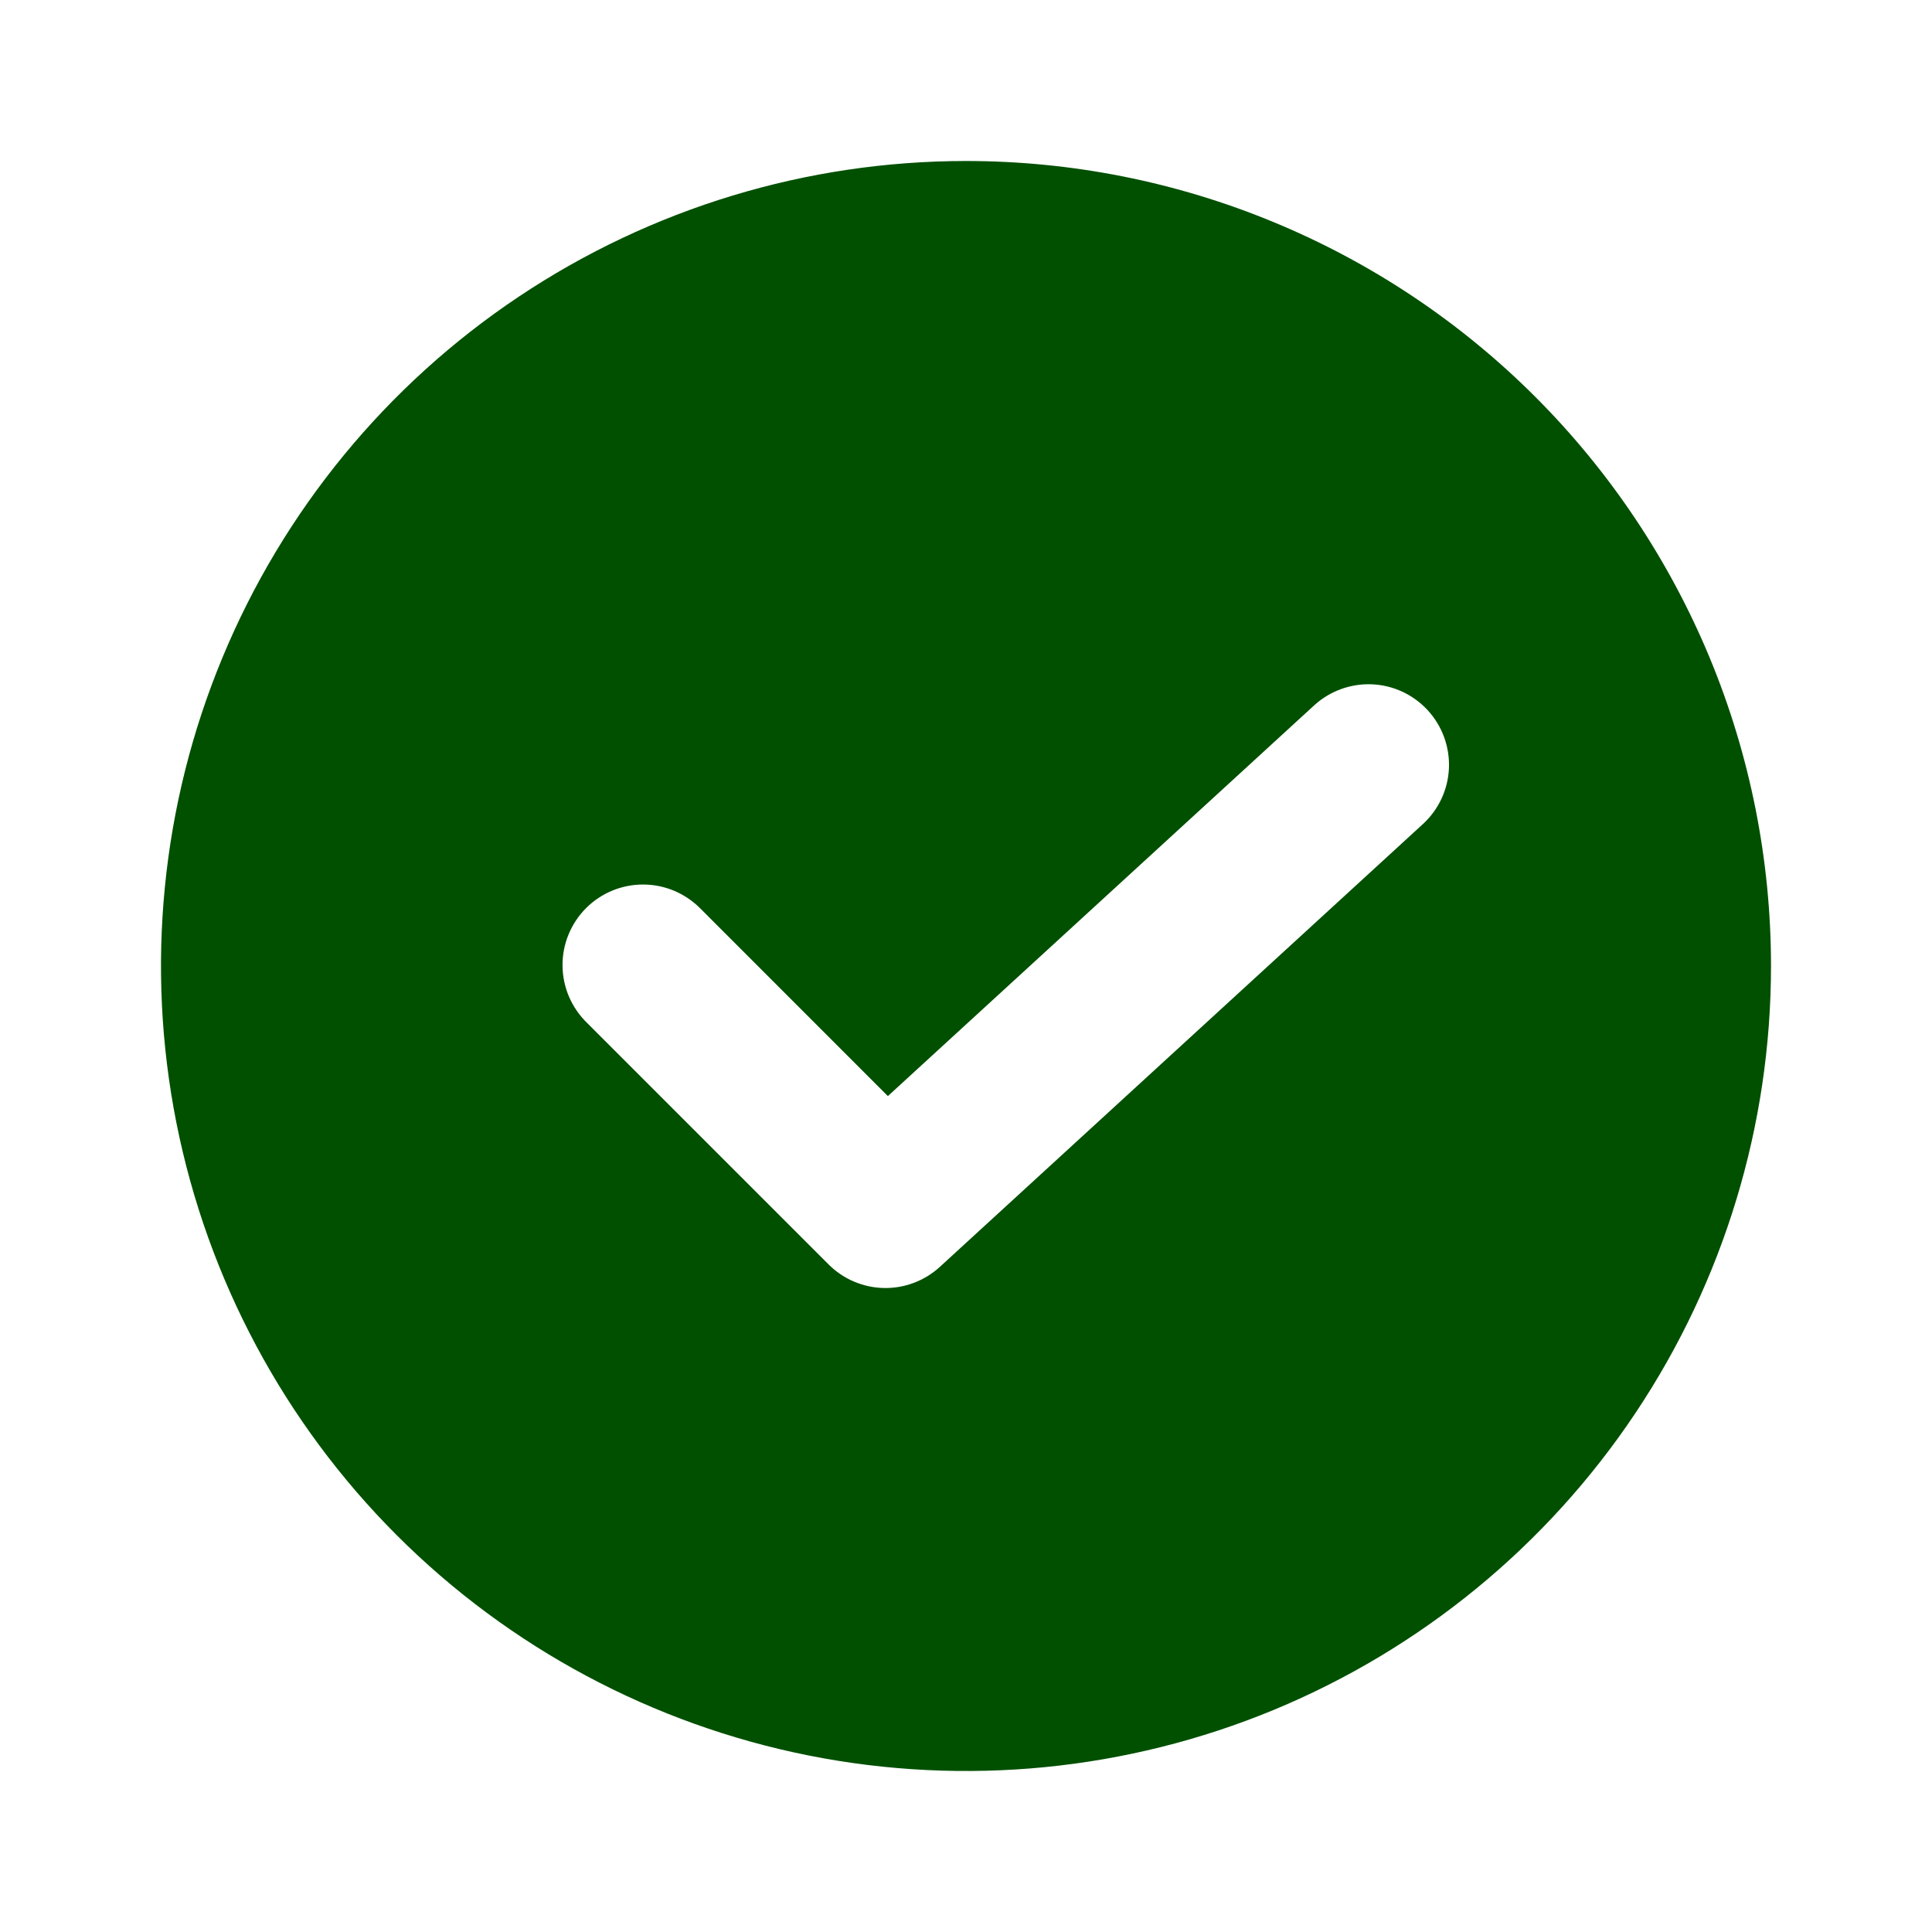
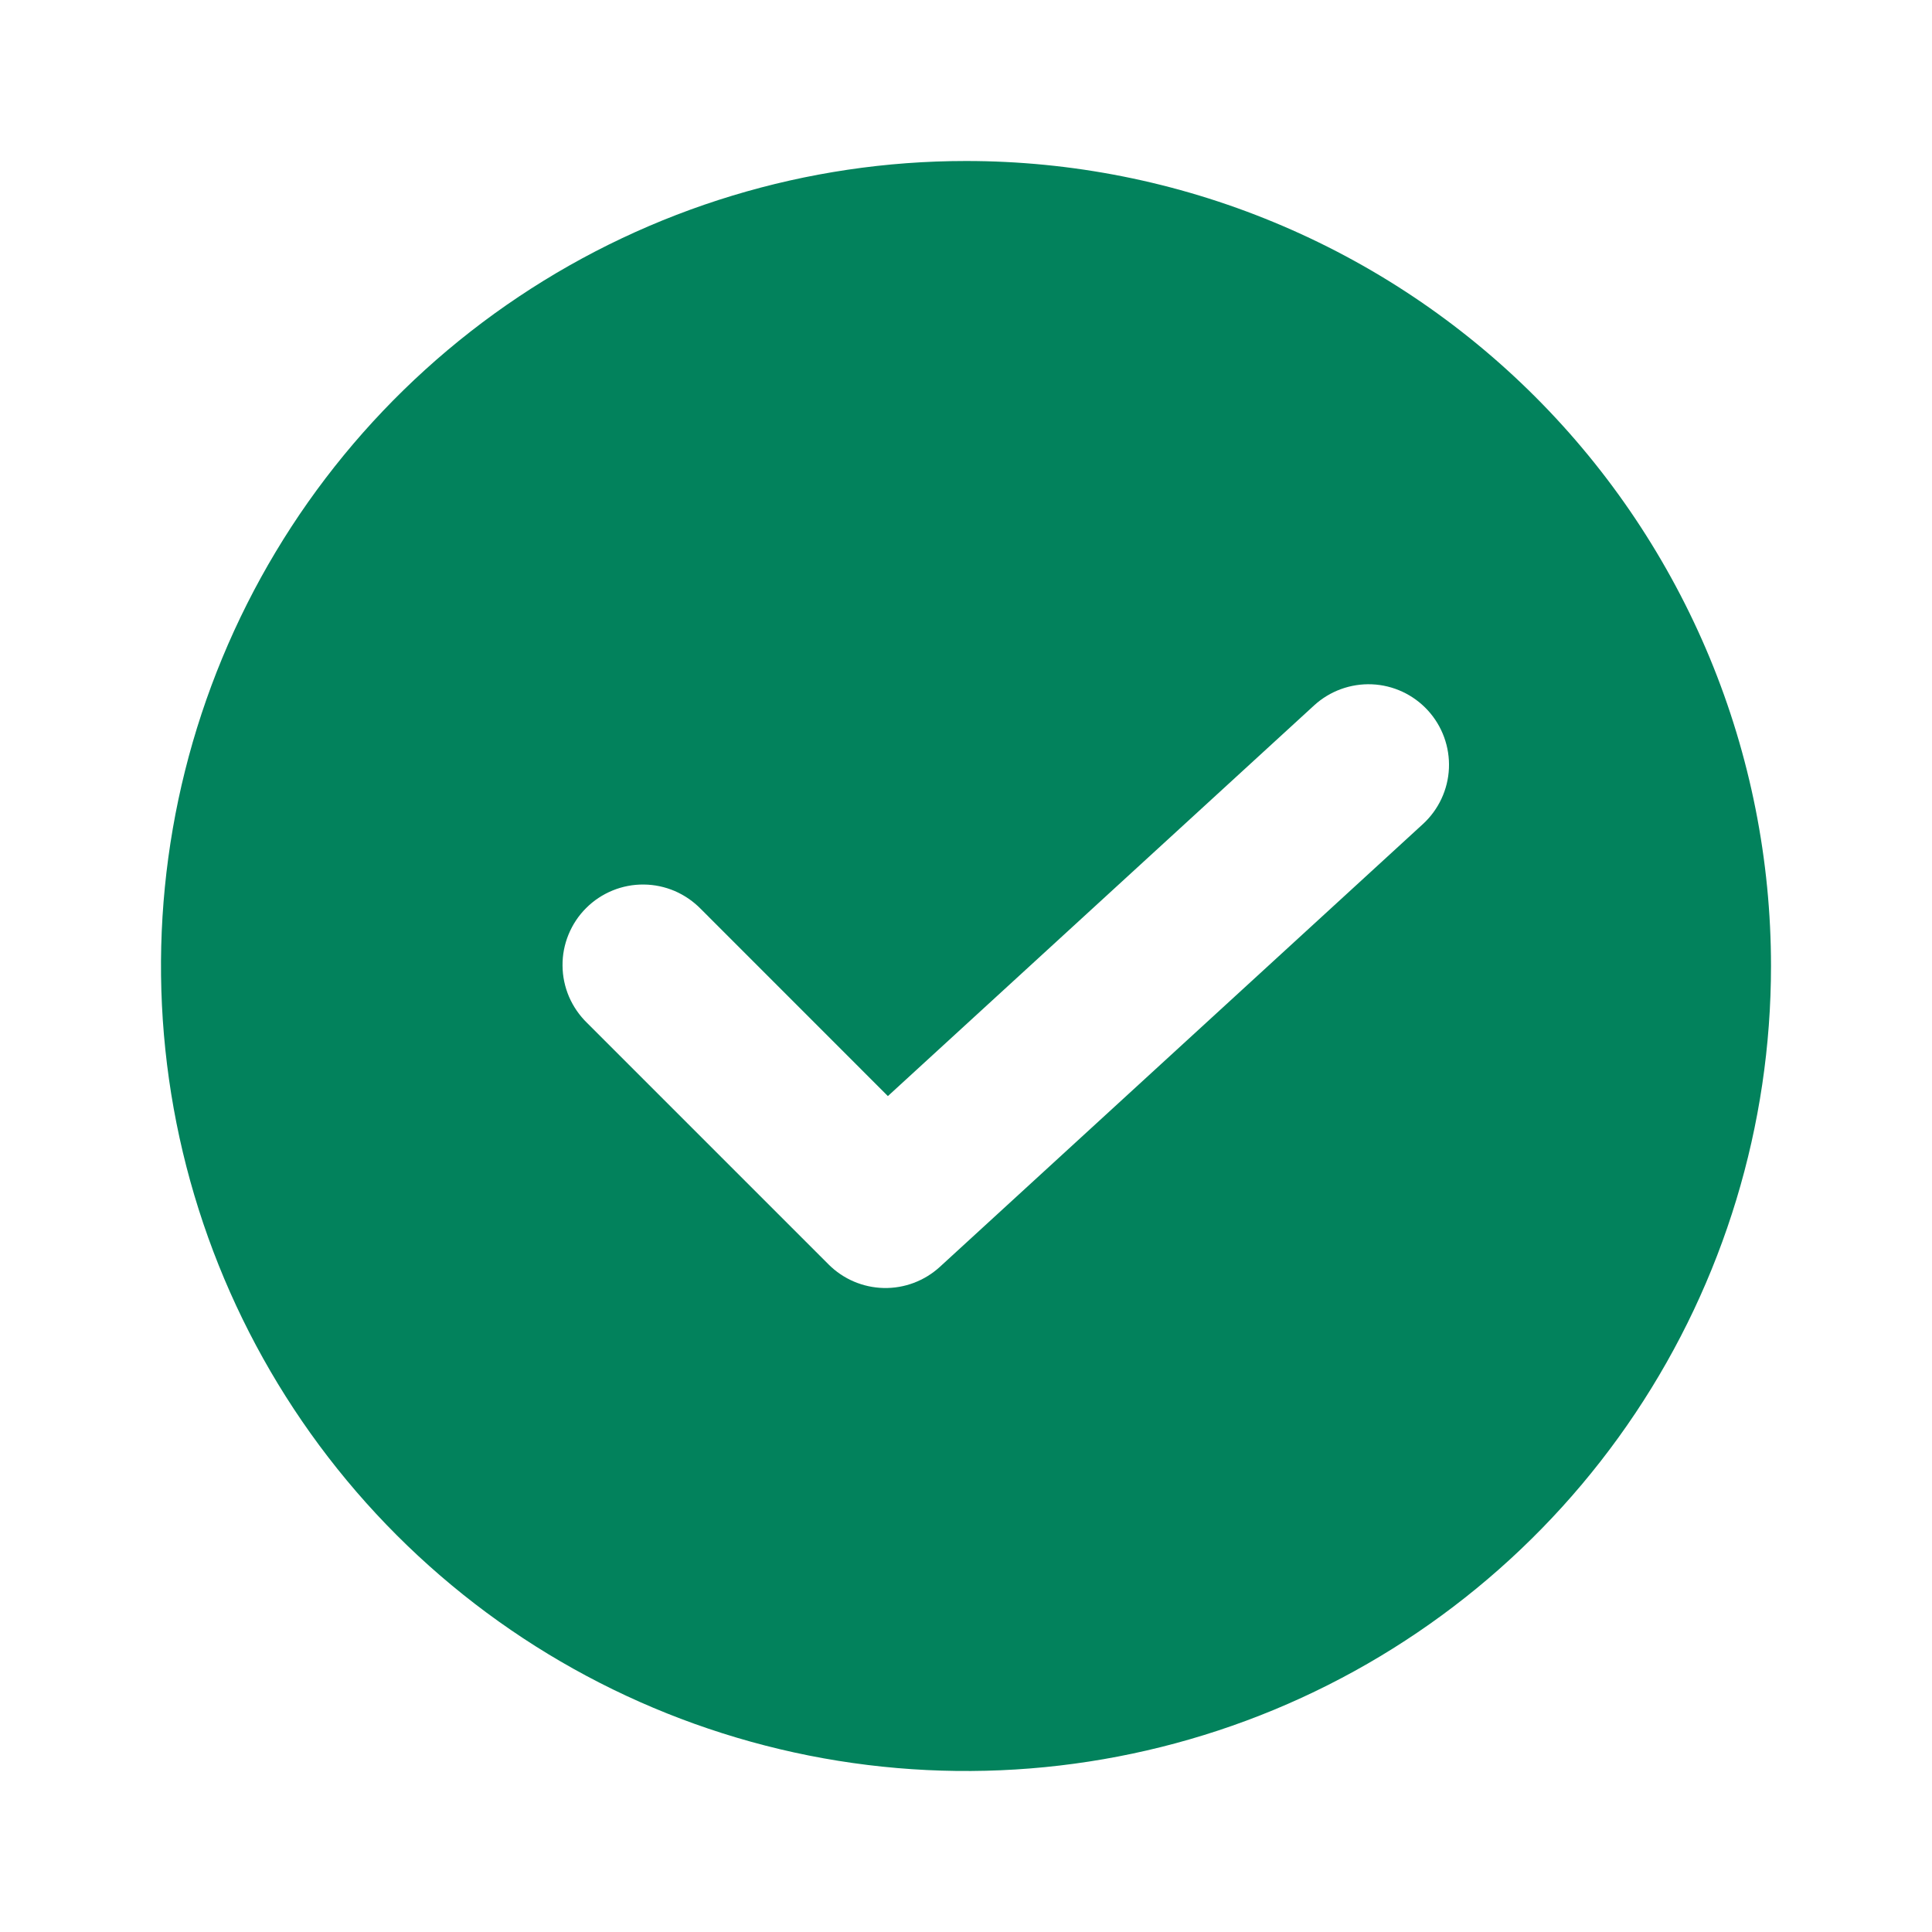
<svg xmlns="http://www.w3.org/2000/svg" width="45" height="45" viewBox="0 0 30 30" fill="none">
-   <path d="M15 2.5C12.528 2.5 10.111 3.233 8.055 4.607C6 5.98 4.398 7.932 3.452 10.216C2.505 12.501 2.258 15.014 2.74 17.439C3.223 19.863 4.413 22.091 6.161 23.839C7.909 25.587 10.137 26.777 12.561 27.26C14.986 27.742 17.5 27.495 19.784 26.549C22.068 25.602 24.02 24 25.393 21.945C26.767 19.889 27.5 17.472 27.5 15C27.5 13.358 27.177 11.733 26.549 10.216C25.92 8.7 25 7.322 23.839 6.161C22.678 5 21.3 4.08 19.784 3.452C18.267 2.823 16.642 2.5 15 2.5ZM22.095 12.796L14.595 19.671C14.357 19.889 14.045 20.007 13.723 20C13.401 19.993 13.094 19.862 12.866 19.634L9.116 15.884C8.997 15.768 8.902 15.63 8.836 15.478C8.771 15.325 8.736 15.162 8.735 14.995C8.733 14.829 8.765 14.665 8.828 14.511C8.891 14.358 8.983 14.218 9.101 14.101C9.218 13.983 9.358 13.891 9.511 13.828C9.665 13.765 9.83 13.733 9.996 13.735C10.162 13.736 10.325 13.771 10.478 13.836C10.63 13.902 10.768 13.997 10.884 14.116L13.787 17.02L20.405 10.954C20.649 10.73 20.973 10.612 21.304 10.626C21.635 10.64 21.947 10.786 22.171 11.03C22.395 11.274 22.513 11.598 22.499 11.929C22.485 12.26 22.339 12.572 22.095 12.796Z" fill="#005000" />
+   <path d="M15 2.5C12.528 2.5 10.111 3.233 8.055 4.607C6 5.98 4.398 7.932 3.452 10.216C2.505 12.501 2.258 15.014 2.74 17.439C3.223 19.863 4.413 22.091 6.161 23.839C7.909 25.587 10.137 26.777 12.561 27.26C14.986 27.742 17.5 27.495 19.784 26.549C22.068 25.602 24.02 24 25.393 21.945C26.767 19.889 27.5 17.472 27.5 15C27.5 13.358 27.177 11.733 26.549 10.216C25.92 8.7 25 7.322 23.839 6.161C22.678 5 21.3 4.08 19.784 3.452C18.267 2.823 16.642 2.5 15 2.5ZM22.095 12.796L14.595 19.671C14.357 19.889 14.045 20.007 13.723 20C13.401 19.993 13.094 19.862 12.866 19.634L9.116 15.884C8.997 15.768 8.902 15.63 8.836 15.478C8.771 15.325 8.736 15.162 8.735 14.995C8.733 14.829 8.765 14.665 8.828 14.511C8.891 14.358 8.983 14.218 9.101 14.101C9.218 13.983 9.358 13.891 9.511 13.828C9.665 13.765 9.83 13.733 9.996 13.735C10.162 13.736 10.325 13.771 10.478 13.836C10.63 13.902 10.768 13.997 10.884 14.116L13.787 17.02L20.405 10.954C20.649 10.73 20.973 10.612 21.304 10.626C21.635 10.64 21.947 10.786 22.171 11.03C22.395 11.274 22.513 11.598 22.499 11.929C22.485 12.26 22.339 12.572 22.095 12.796Z" fill="#02825c" />
</svg>
